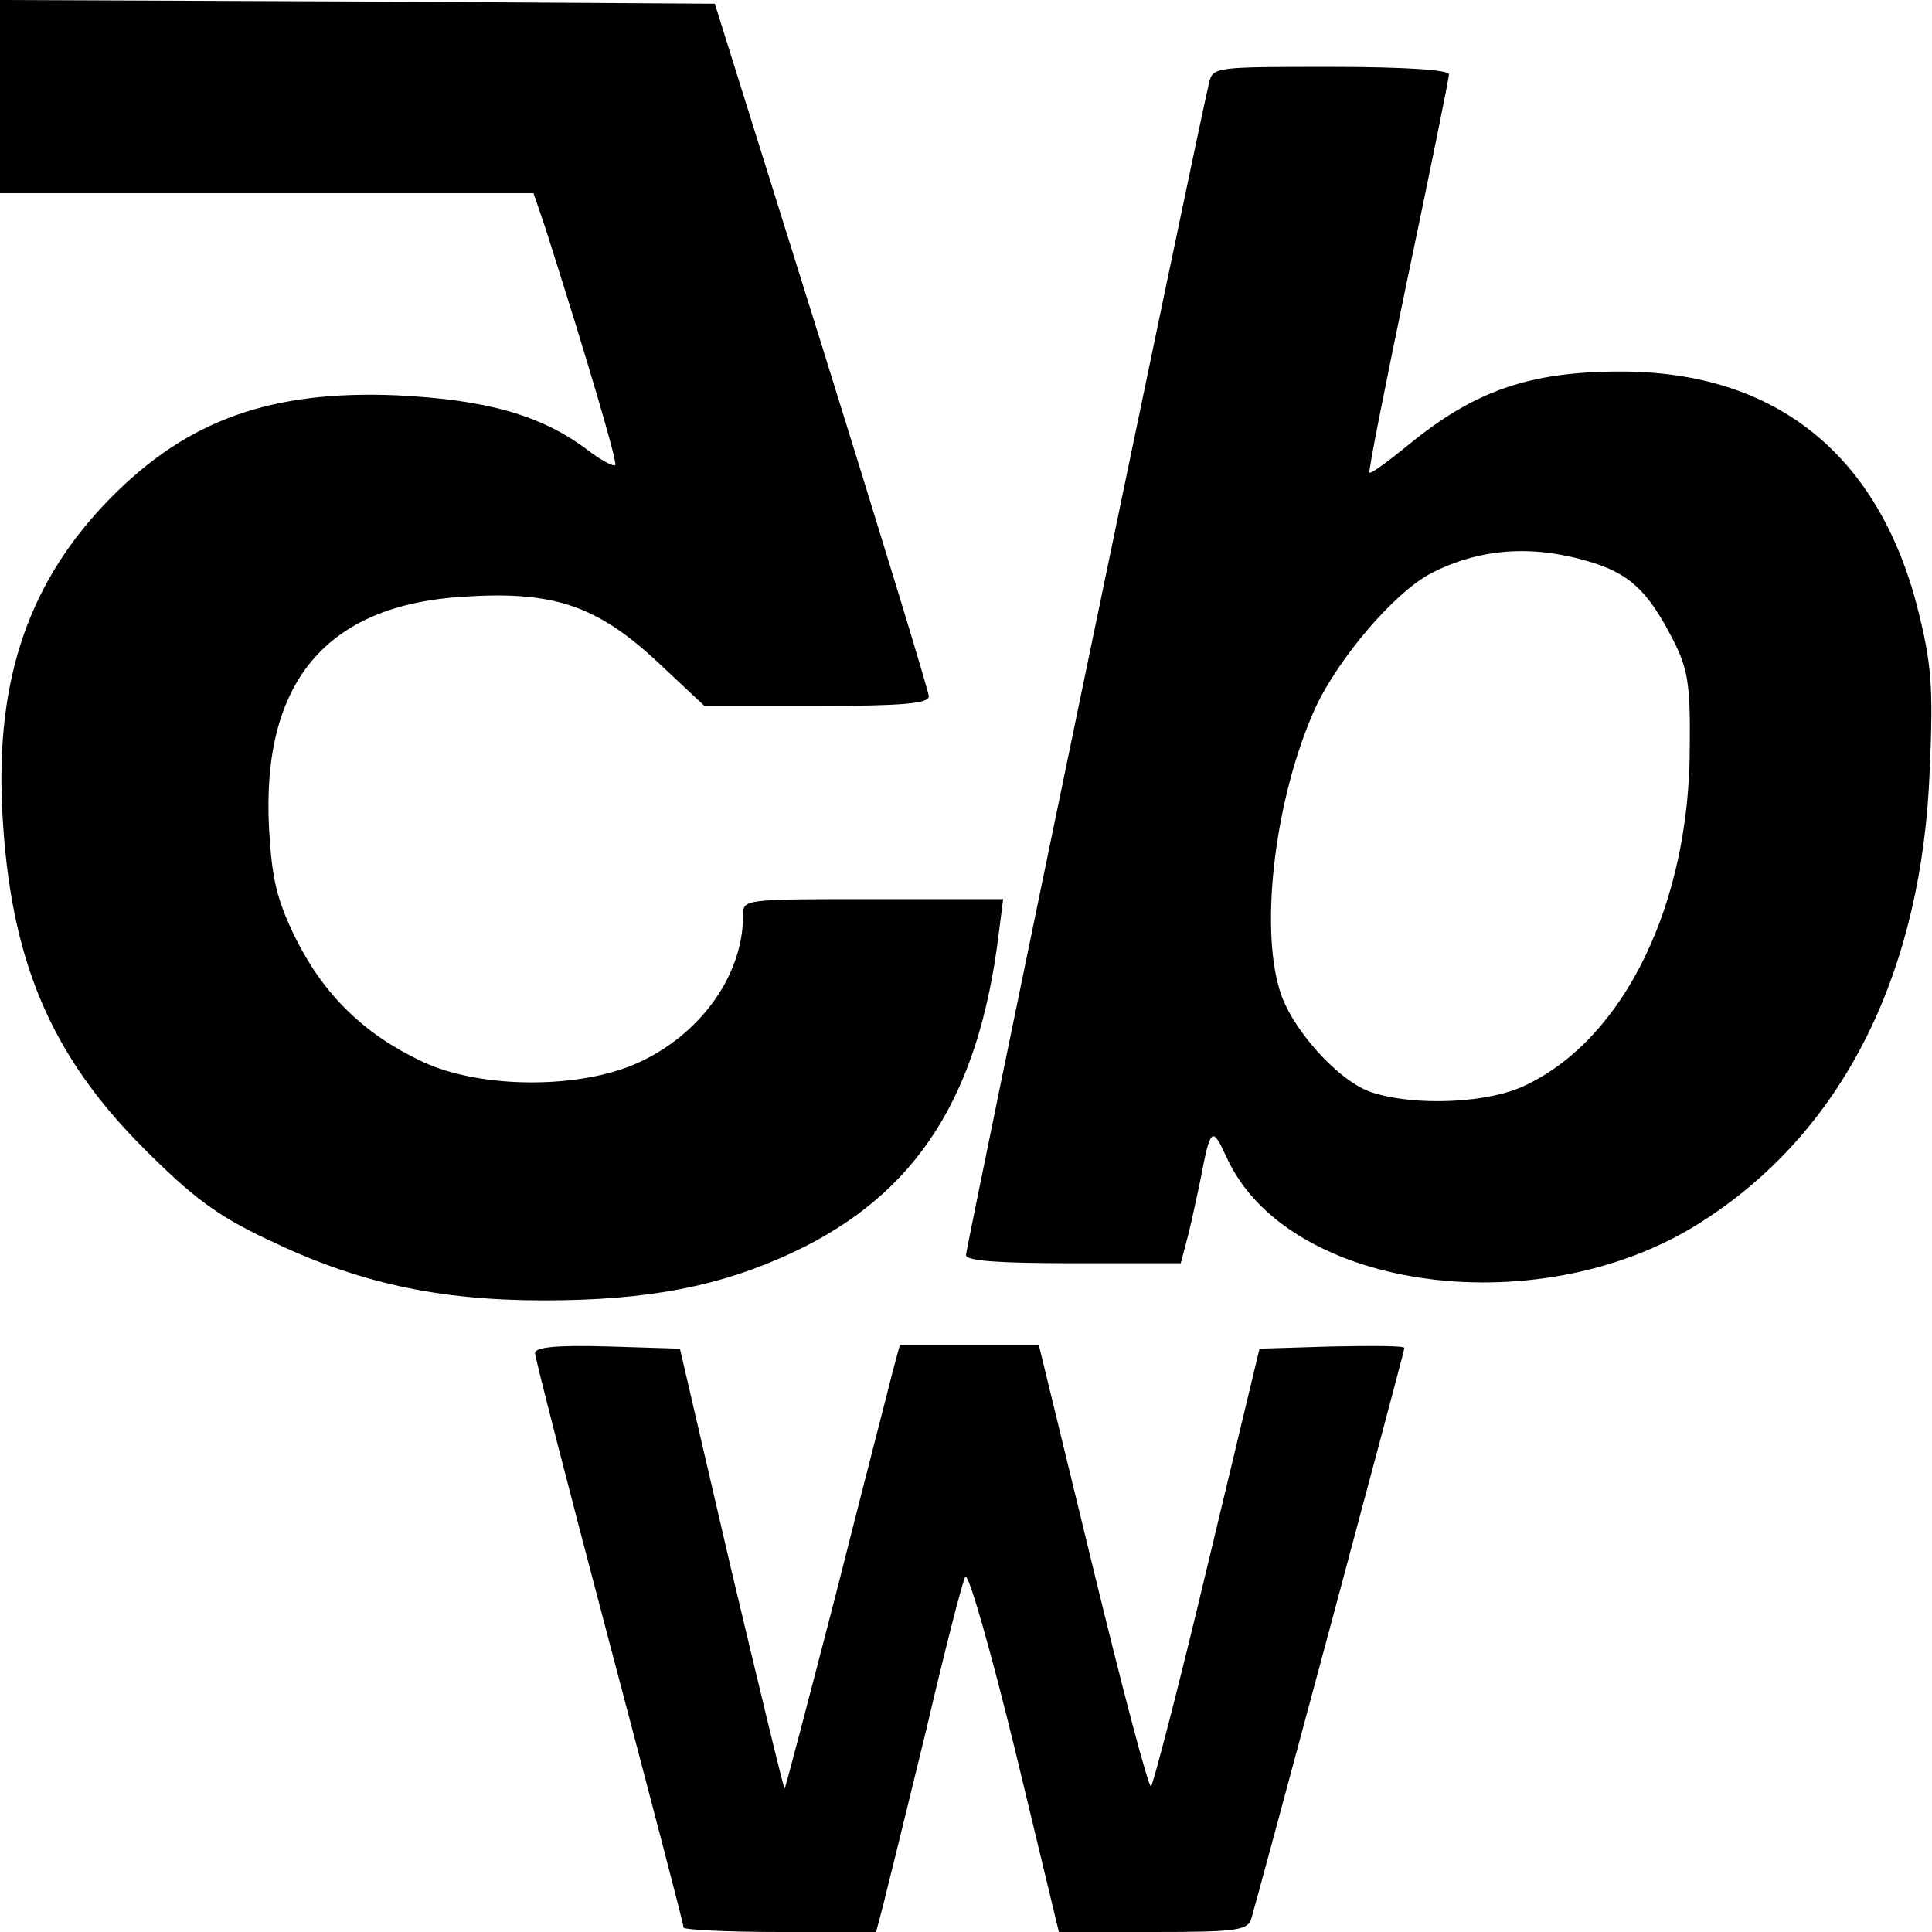
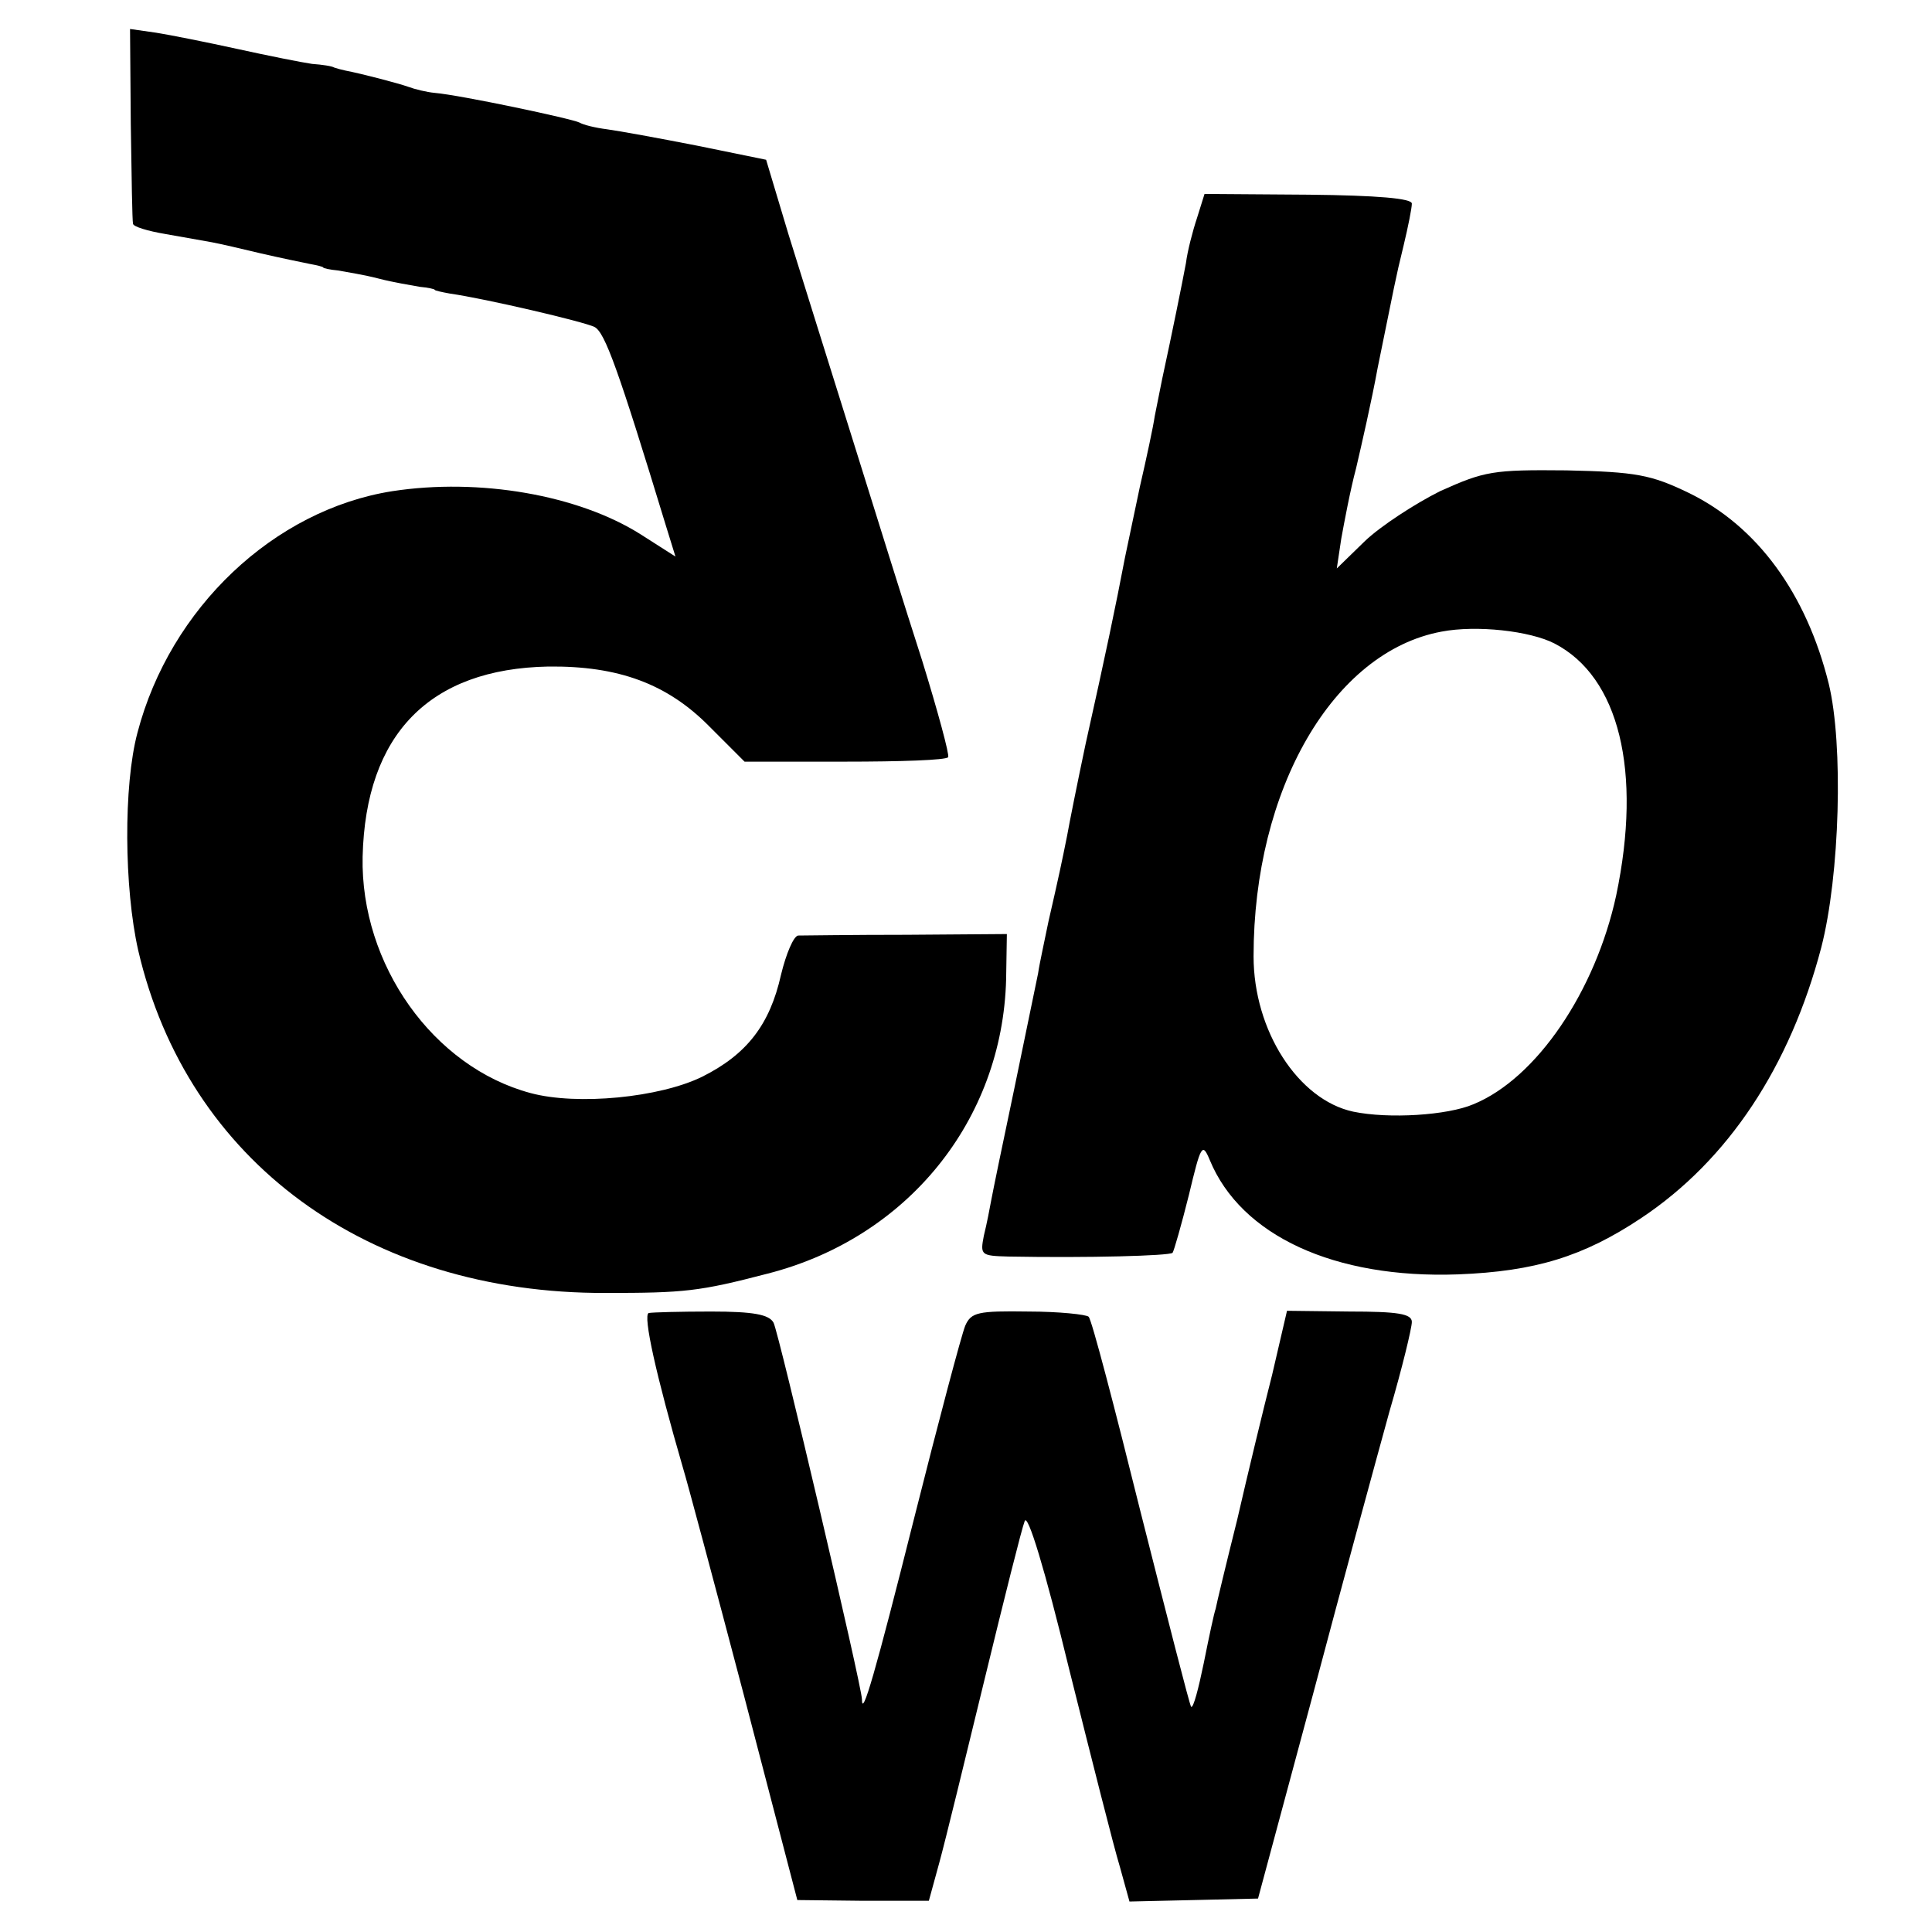
<svg xmlns="http://www.w3.org/2000/svg" version="1.0" width="260pt" height="260pt" viewBox="0 0 260 260" preserveAspectRatio="xMidYMid meet">
  <g transform="translate(0,260) scale(0.1,-0.1)" fill="#000000" stroke="none">
-     <path d="M0 2470 l0 -130 359 0 359 0 16 -47 c58 -182 97 -315 94 -319 -3 -2 -20 7 -38 21 -63 47 -136 67 -256 73 -169 7 -281 -33 -384 -137 -110 -111 -156 -243 -147 -421 10 -200 64 -329 191 -456 65 -65 98 -90 166 -122 120 -58 228 -82 372 -82 141 0 238 19 336 65 165 78 249 208 276 428 l6 47 -175 0 c-175 0 -175 0 -175 -22 0 -81 -58 -161 -143 -199 -79 -35 -211 -34 -288 2 -79 37 -133 90 -171 166 -26 53 -32 80 -36 149 -10 196 77 300 262 311 121 8 179 -12 260 -87 l64 -60 151 0 c114 0 151 3 151 13 0 6 -65 219 -144 472 l-144 460 -481 3 -481 2 0 -130z" />
-     <path d="M1627 2488 c-14 -57 -327 -1567 -327 -1577 0 -8 45 -11 145 -11 l144 0 10 38 c5 20 12 53 16 72 14 73 16 75 35 34 82 -184 431 -229 648 -83 185 122 289 333 299 604 5 112 2 143 -16 215 -53 209 -192 320 -400 320 -123 0 -197 -26 -286 -99 -27 -22 -50 -39 -52 -37 -2 1 22 121 52 265 30 143 55 266 55 271 0 6 -61 10 -159 10 -156 0 -159 0 -164 -22z m509 -643 c56 -16 81 -39 115 -105 20 -39 24 -59 23 -145 0 -210 -87 -391 -220 -455 -50 -25 -150 -29 -208 -10 -44 14 -109 86 -124 138 -27 89 -5 262 48 379 31 67 106 155 155 181 65 34 136 39 211 17z" />
-     <path d="M720 779 c0 -6 45 -181 100 -389 55 -208 100 -380 100 -384 0 -3 58 -6 130 -6 l129 0 10 38 c5 20 31 125 57 232 25 107 49 201 53 208 4 7 34 -98 67 -233 l59 -245 127 0 c112 0 127 2 132 18 10 34 206 763 206 768 0 3 -44 3 -97 2 l-98 -3 -70 -292 c-38 -160 -73 -294 -76 -297 -3 -3 -38 129 -78 294 l-73 300 -94 0 -93 0 -10 -37 c-5 -21 -40 -155 -76 -298 -37 -143 -68 -261 -69 -262 -1 -2 -33 131 -72 295 l-69 297 -97 3 c-69 2 -98 -1 -98 -9z" />
+     <path d="M176 2433 c1 -70 2 -131 3 -134 0 -4 20 -10 44 -14 23 -4 51 -9 62 -11 11 -2 41 -9 66 -15 26 -6 55 -12 65 -14 11 -2 19 -4 19 -5 0 -1 9 -3 20 -4 11 -2 36 -6 55 -11 19 -5 44 -9 55 -11 11 -1 20 -3 20 -4 0 -1 9 -3 20 -5 49 -7 181 -38 195 -45 14 -7 32 -57 96 -267 l13 -42 -47 30 c-84 53 -217 76 -334 58 -159 -25 -299 -157 -343 -325 -19 -71 -18 -209 1 -293 66 -284 309 -462 629 -461 106 0 126 2 218 26 188 48 316 206 321 396 l1 61 -135 -1 c-74 0 -140 -1 -146 -1 -6 -1 -16 -24 -23 -53 -15 -67 -46 -107 -106 -137 -57 -28 -168 -39 -231 -22 -131 35 -229 173 -226 318 4 165 90 253 250 256 94 1 160 -23 217 -81 l47 -47 135 0 c74 0 136 2 139 6 2 3 -14 62 -35 130 -22 68 -64 203 -94 299 -30 96 -69 220 -86 275 l-30 100 -93 19 c-51 10 -106 20 -121 22 -16 2 -32 6 -37 9 -9 5 -160 37 -195 40 -11 1 -27 5 -35 8 -14 5 -64 18 -85 22 -5 1 -12 3 -15 4 -3 2 -16 4 -30 5 -14 2 -59 11 -100 20 -41 9 -91 19 -110 22 l-35 5 1 -128z" />
+     <path d="M1611 2307 c-6 -18 -13 -45 -15 -61 -5 -27 -19 -96 -32 -156 -3 -14 -7 -36 -10 -50 -2 -14 -11 -56 -20 -95 -8 -38 -17 -81 -20 -95 -13 -68 -26 -130 -53 -251 -11 -52 -22 -107 -25 -124 -7 -35 -11 -54 -25 -115 -5 -25 -12 -56 -14 -70 -3 -14 -17 -83 -32 -155 -15 -71 -29 -139 -31 -150 -2 -11 -6 -32 -10 -48 -5 -26 -4 -27 33 -28 108 -2 216 1 221 5 2 3 12 38 22 78 16 67 18 71 28 47 42 -102 168 -160 334 -154 104 4 169 24 247 76 117 78 200 204 242 364 25 97 30 273 10 355 -30 121 -96 212 -189 257 -50 24 -70 28 -164 30 -99 1 -110 -1 -170 -28 -34 -17 -80 -47 -101 -67 l-38 -37 6 40 c4 22 12 65 20 95 7 30 21 91 29 135 24 117 23 116 35 165 6 25 11 50 11 56 0 7 -46 11 -139 12 l-140 1 -10 -32z m481 -573 c87 -45 118 -172 83 -339 -28 -129 -107 -246 -192 -281 -35 -15 -114 -20 -162 -10 -74 16 -134 109 -134 209 0 225 107 410 253 437 47 9 119 1 152 -16z" />
+     <path d="M873 833 c-8 -3 10 -84 46 -208 5 -16 42 -154 82 -306 l72 -276 88 -1 89 0 14 51 c8 29 35 140 61 247 26 107 50 203 54 213 4 11 27 -64 60 -200 30 -120 60 -239 68 -265 l13 -47 87 2 86 2 74 275 c40 151 87 323 103 381 17 58 30 112 30 120 0 11 -19 14 -84 14 l-84 1 -20 -86 c-12 -47 -33 -134 -47 -195 -15 -60 -28 -114 -29 -120 -2 -5 -9 -38 -16 -73 -7 -34 -14 -61 -17 -59 -2 2 -32 120 -68 262 -35 141 -66 260 -70 263 -3 3 -40 7 -81 7 -68 1 -77 -1 -85 -19 -5 -12 -36 -129 -69 -260 -52 -207 -70 -269 -70 -243 0 17 -112 494 -119 507 -6 11 -27 15 -84 15 -41 0 -79 -1 -84 -2z" />
  </g>
</svg>
